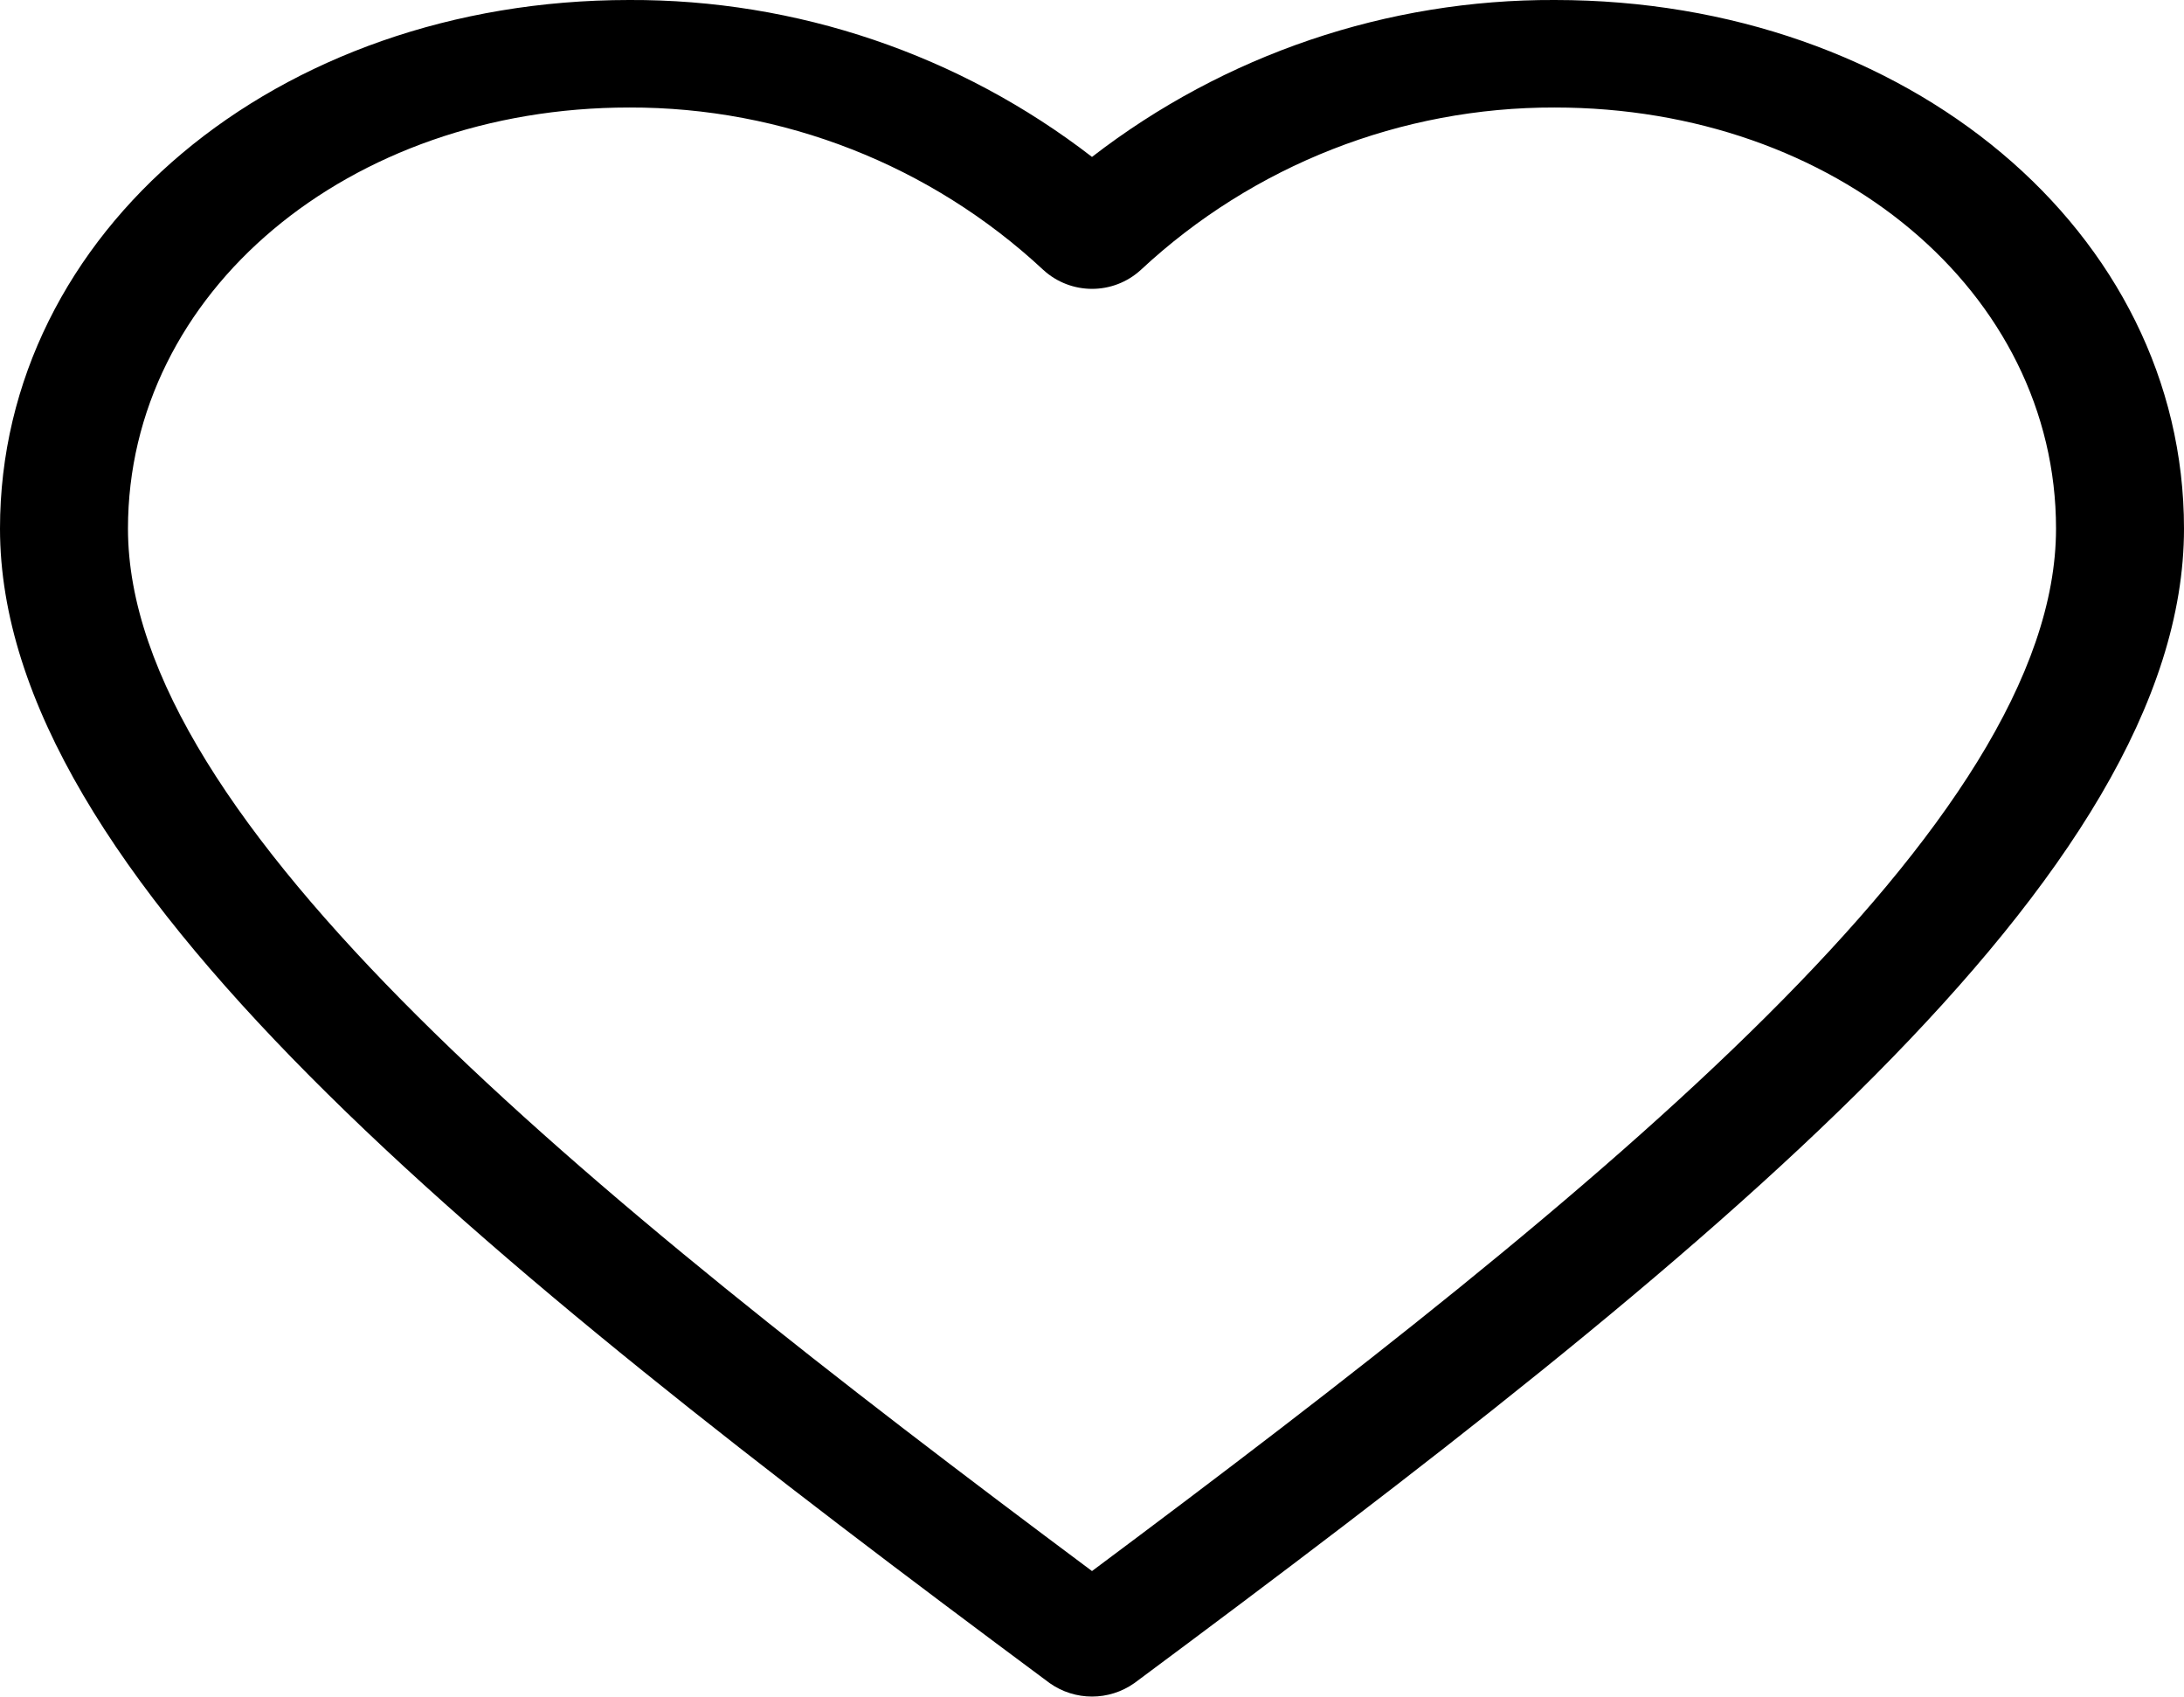
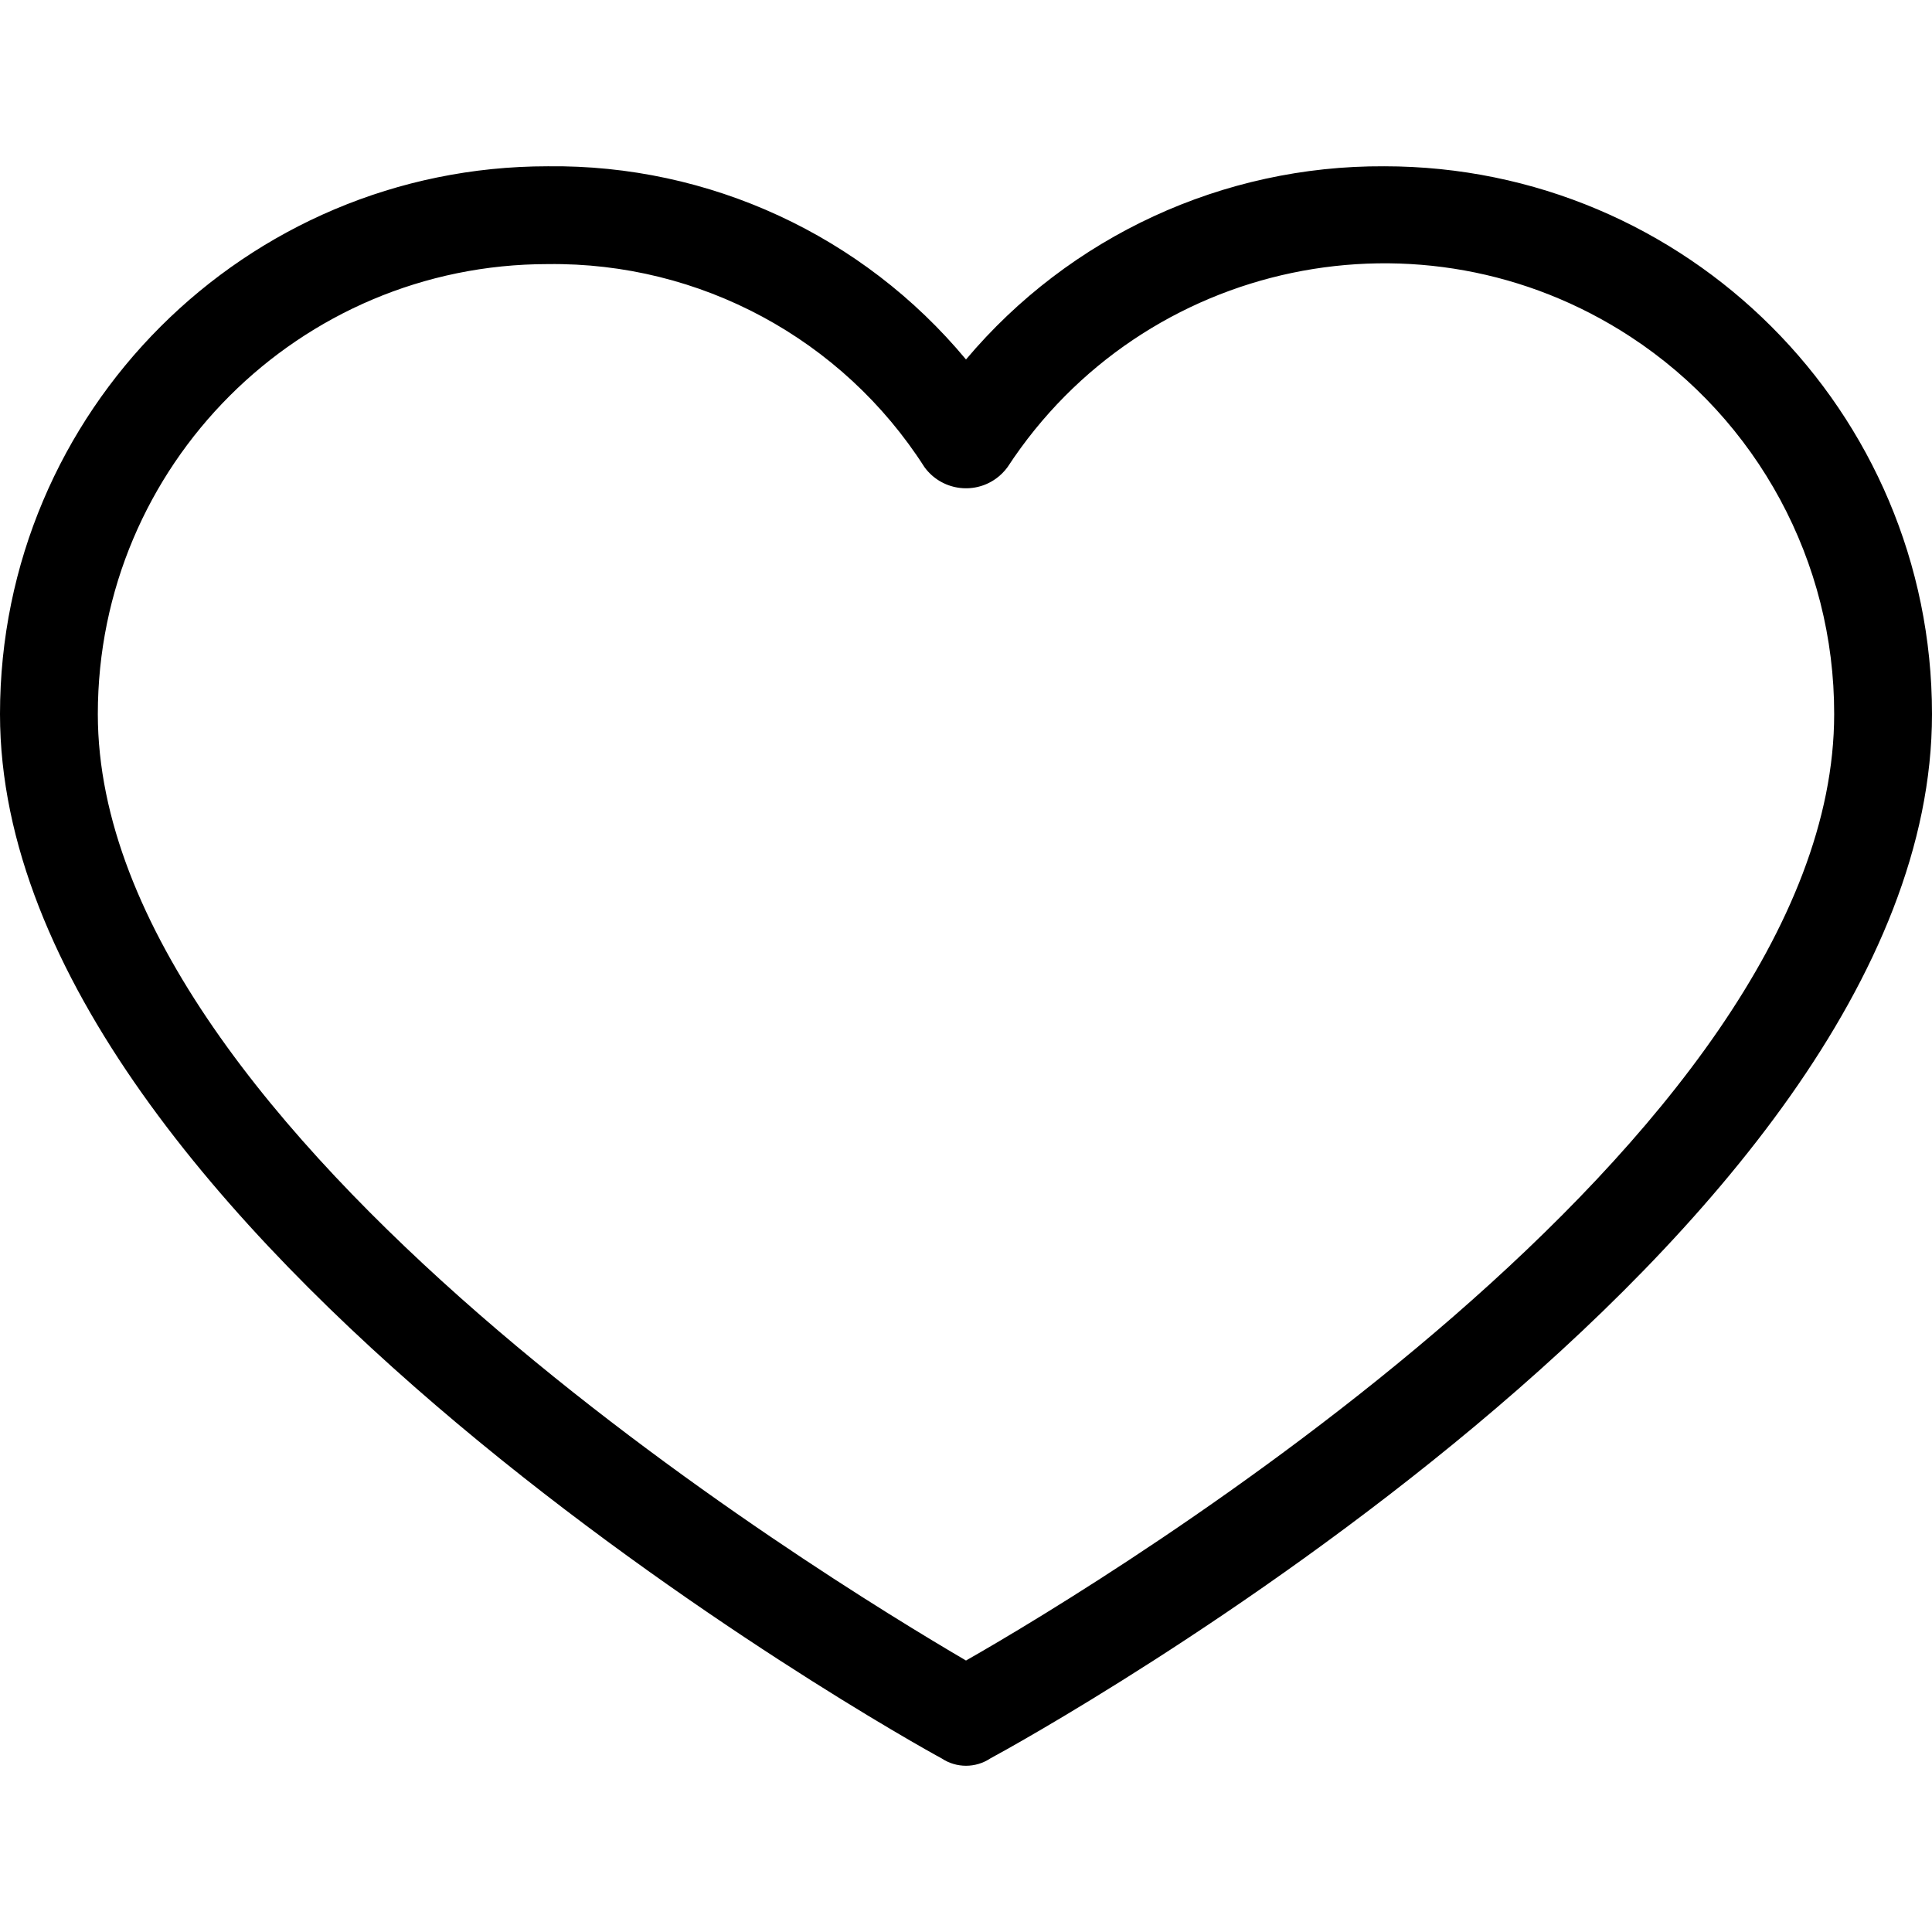
- <svg xmlns="http://www.w3.org/2000/svg" width="94" height="73" viewBox="0 0 94 73">
-   <path id="like" d="M66.92.5A32.369,32.369,0,0,0,47,7.252,32.373,32.373,0,0,0,27.08.5C11.895.5,0,10.491,0,23.245,0,38.152,20.459,54.562,45.176,72.92a3.158,3.158,0,0,0,3.649,0C73.541,54.561,94,38.151,94,23.245,94,10.491,82.105.5,66.92.5ZM47,68.1C24.918,51.631,5.508,35.861,5.508,23.245c0-10.16,9.476-18.119,21.572-18.119A26.042,26.042,0,0,1,44.9,12.11a3.108,3.108,0,0,0,4.205,0A26.038,26.038,0,0,1,66.92,5.126c12.1,0,21.572,7.959,21.572,18.119C88.492,35.86,69.083,51.631,47,68.1Zm0,0" transform="translate(0 -0.5)" />
+ <svg xmlns="http://www.w3.org/2000/svg" version="1.1" id="Capa_1" x="0px" y="0px" viewBox="0 0 412.735 412.735" style="enable-background:new 0 0 412.735 412.735;" xml:space="preserve">
+   <g>
+     <g>
+       <path d="M295.706,35.522C295.706,35.522,295.706,35.522,295.706,35.522c-34.43-0.184-67.161,14.937-89.339,41.273    c-22.039-26.516-54.861-41.68-89.339-41.273C52.395,35.522,0,87.917,0,152.55C0,263.31,193.306,371.456,201.143,375.636    c3.162,2.113,7.286,2.113,10.449,0c7.837-4.18,201.143-110.759,201.143-223.086C412.735,87.917,360.339,35.522,295.706,35.522z     M206.367,354.738C176.065,336.975,20.898,242.412,20.898,152.55c0-53.091,43.039-96.131,96.131-96.131    c32.512-0.427,62.938,15.972,80.457,43.363c3.557,4.905,10.418,5.998,15.323,2.44c0.937-0.68,1.761-1.503,2.44-2.44    c29.055-44.435,88.631-56.903,133.066-27.848c27.202,17.787,43.575,48.114,43.521,80.615    C391.837,243.456,236.669,337.497,206.367,354.738z" />
+     </g>
+   </g>
+   <g>
+ </g>
+   <g>
+ </g>
+   <g>
+ </g>
+   <g>
+ </g>
+   <g>
+ </g>
+   <g>
+ </g>
+   <g>
+ </g>
+   <g>
+ </g>
+   <g>
+ </g>
+   <g>
+ </g>
+   <g>
+ </g>
+   <g>
+ </g>
+   <g>
+ </g>
+   <g>
+ </g>
+   <g>
+ </g>
</svg>
